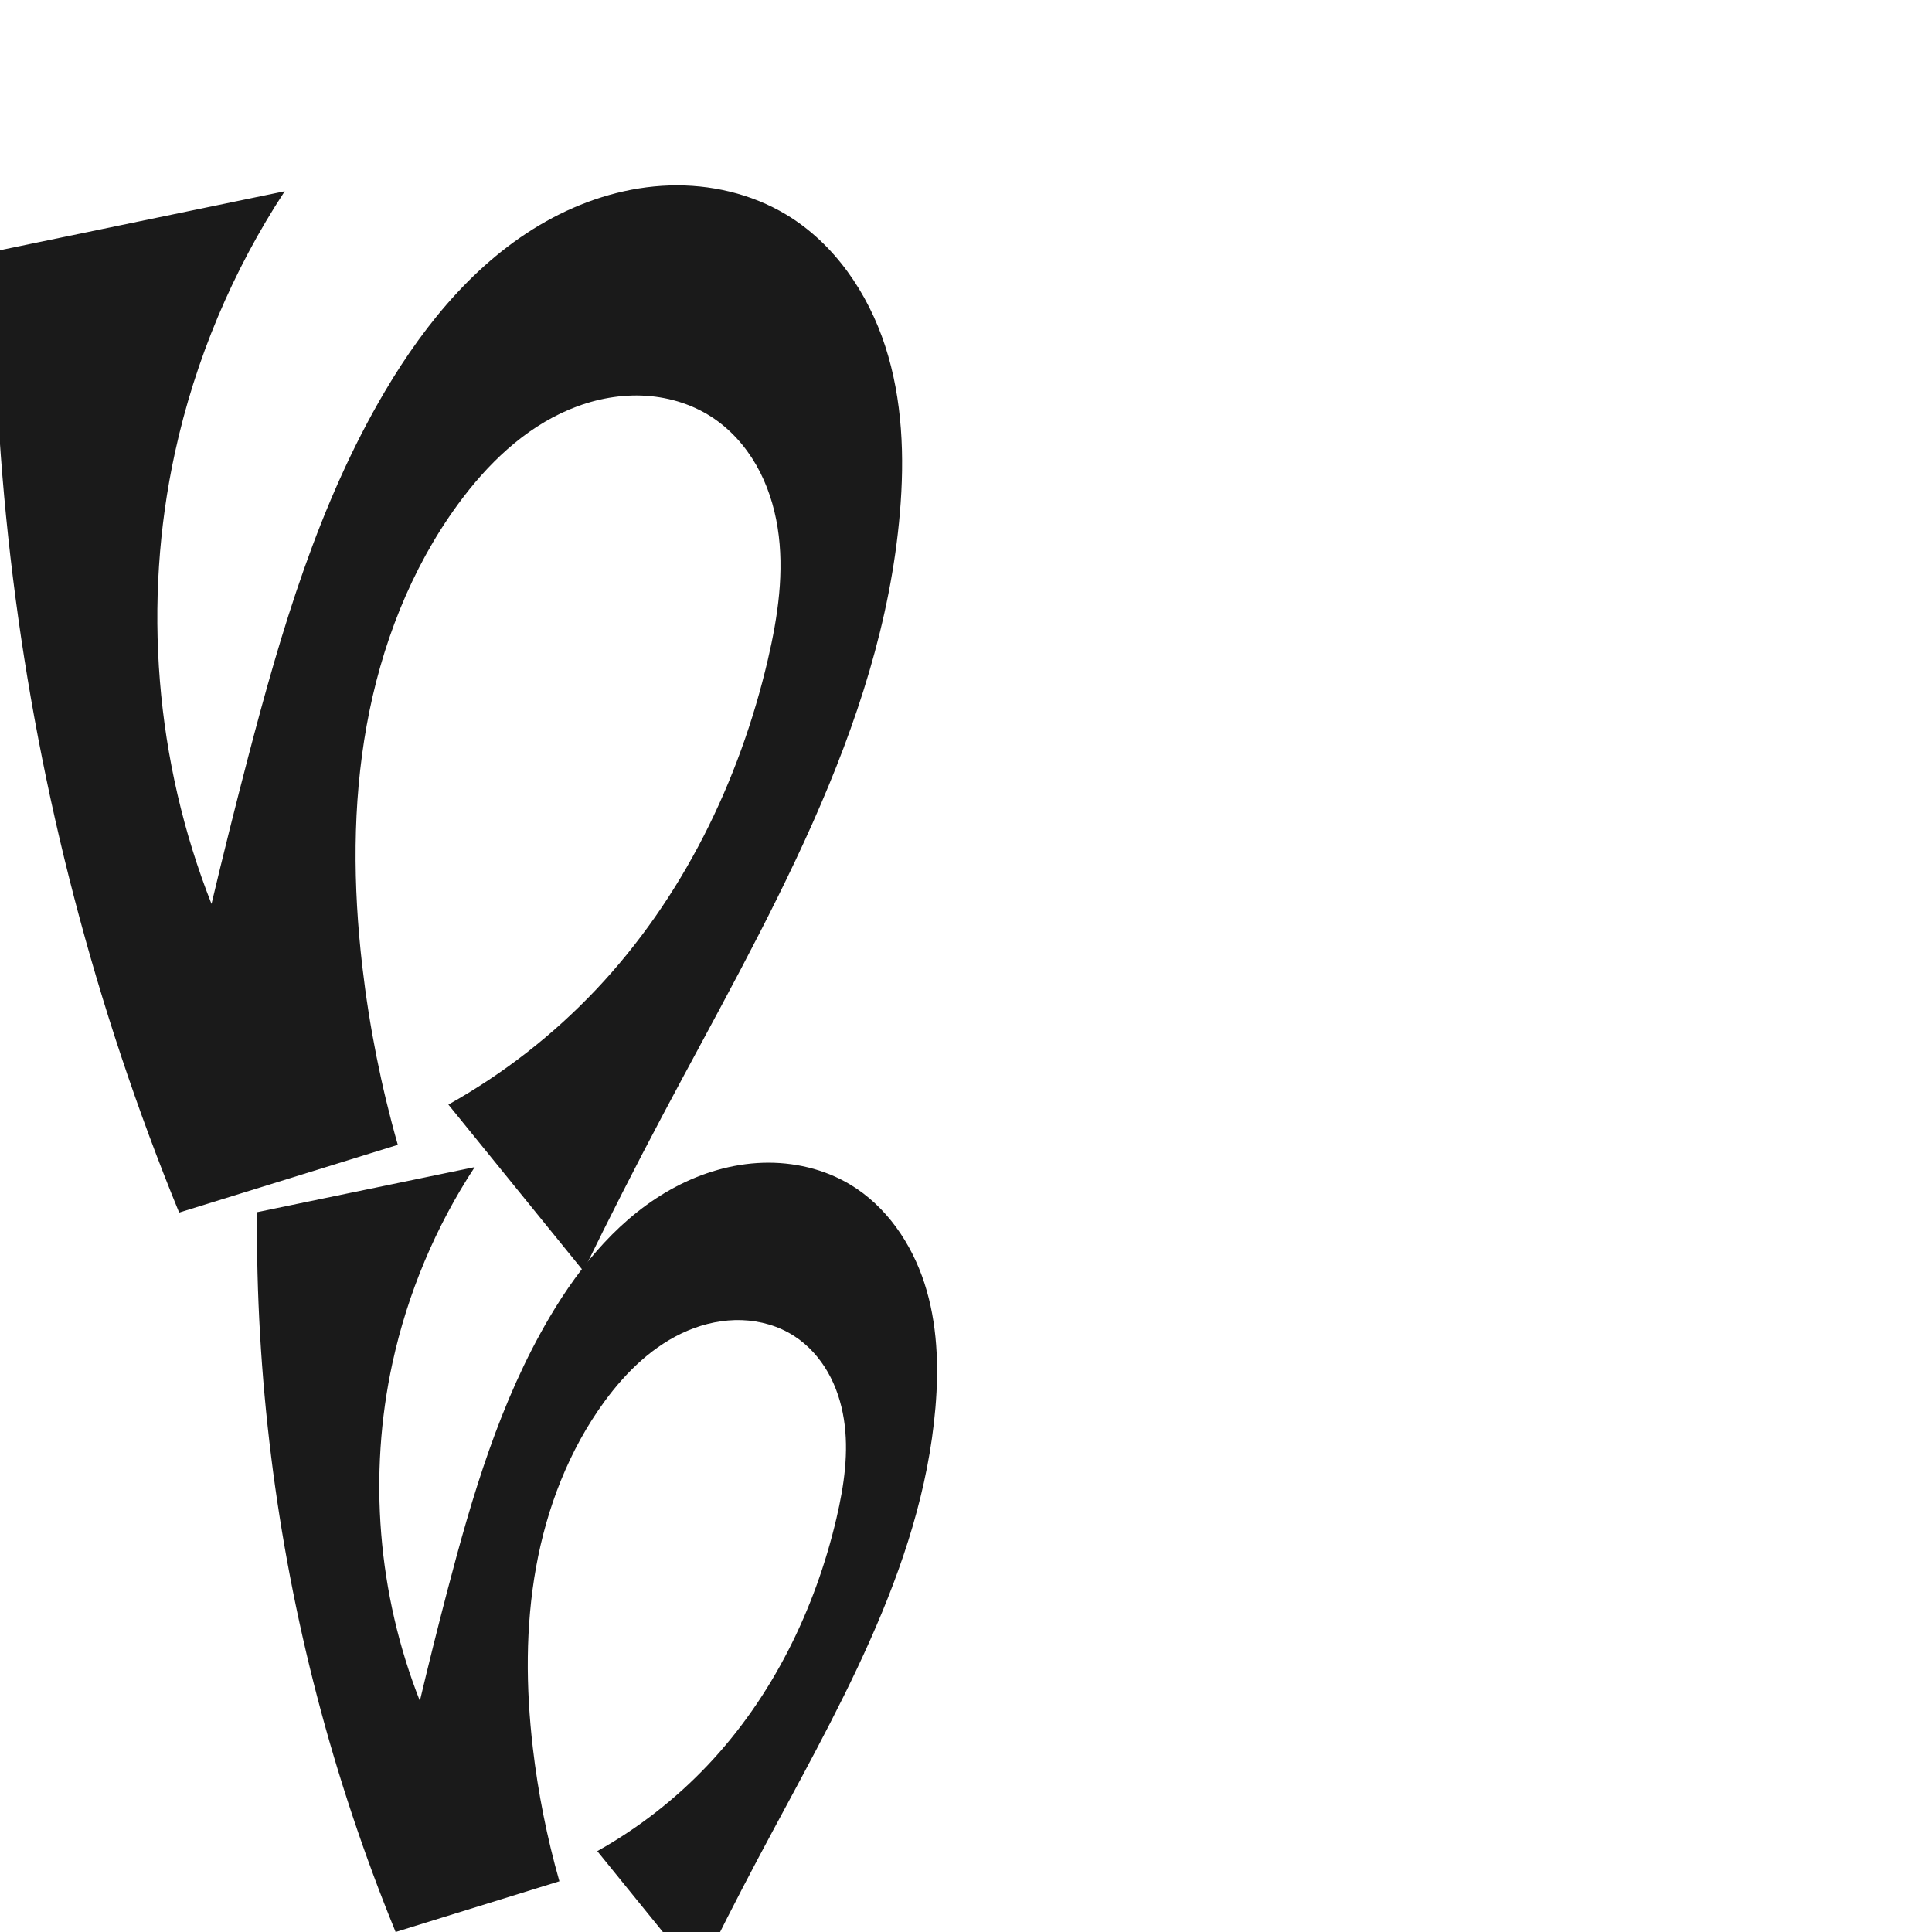
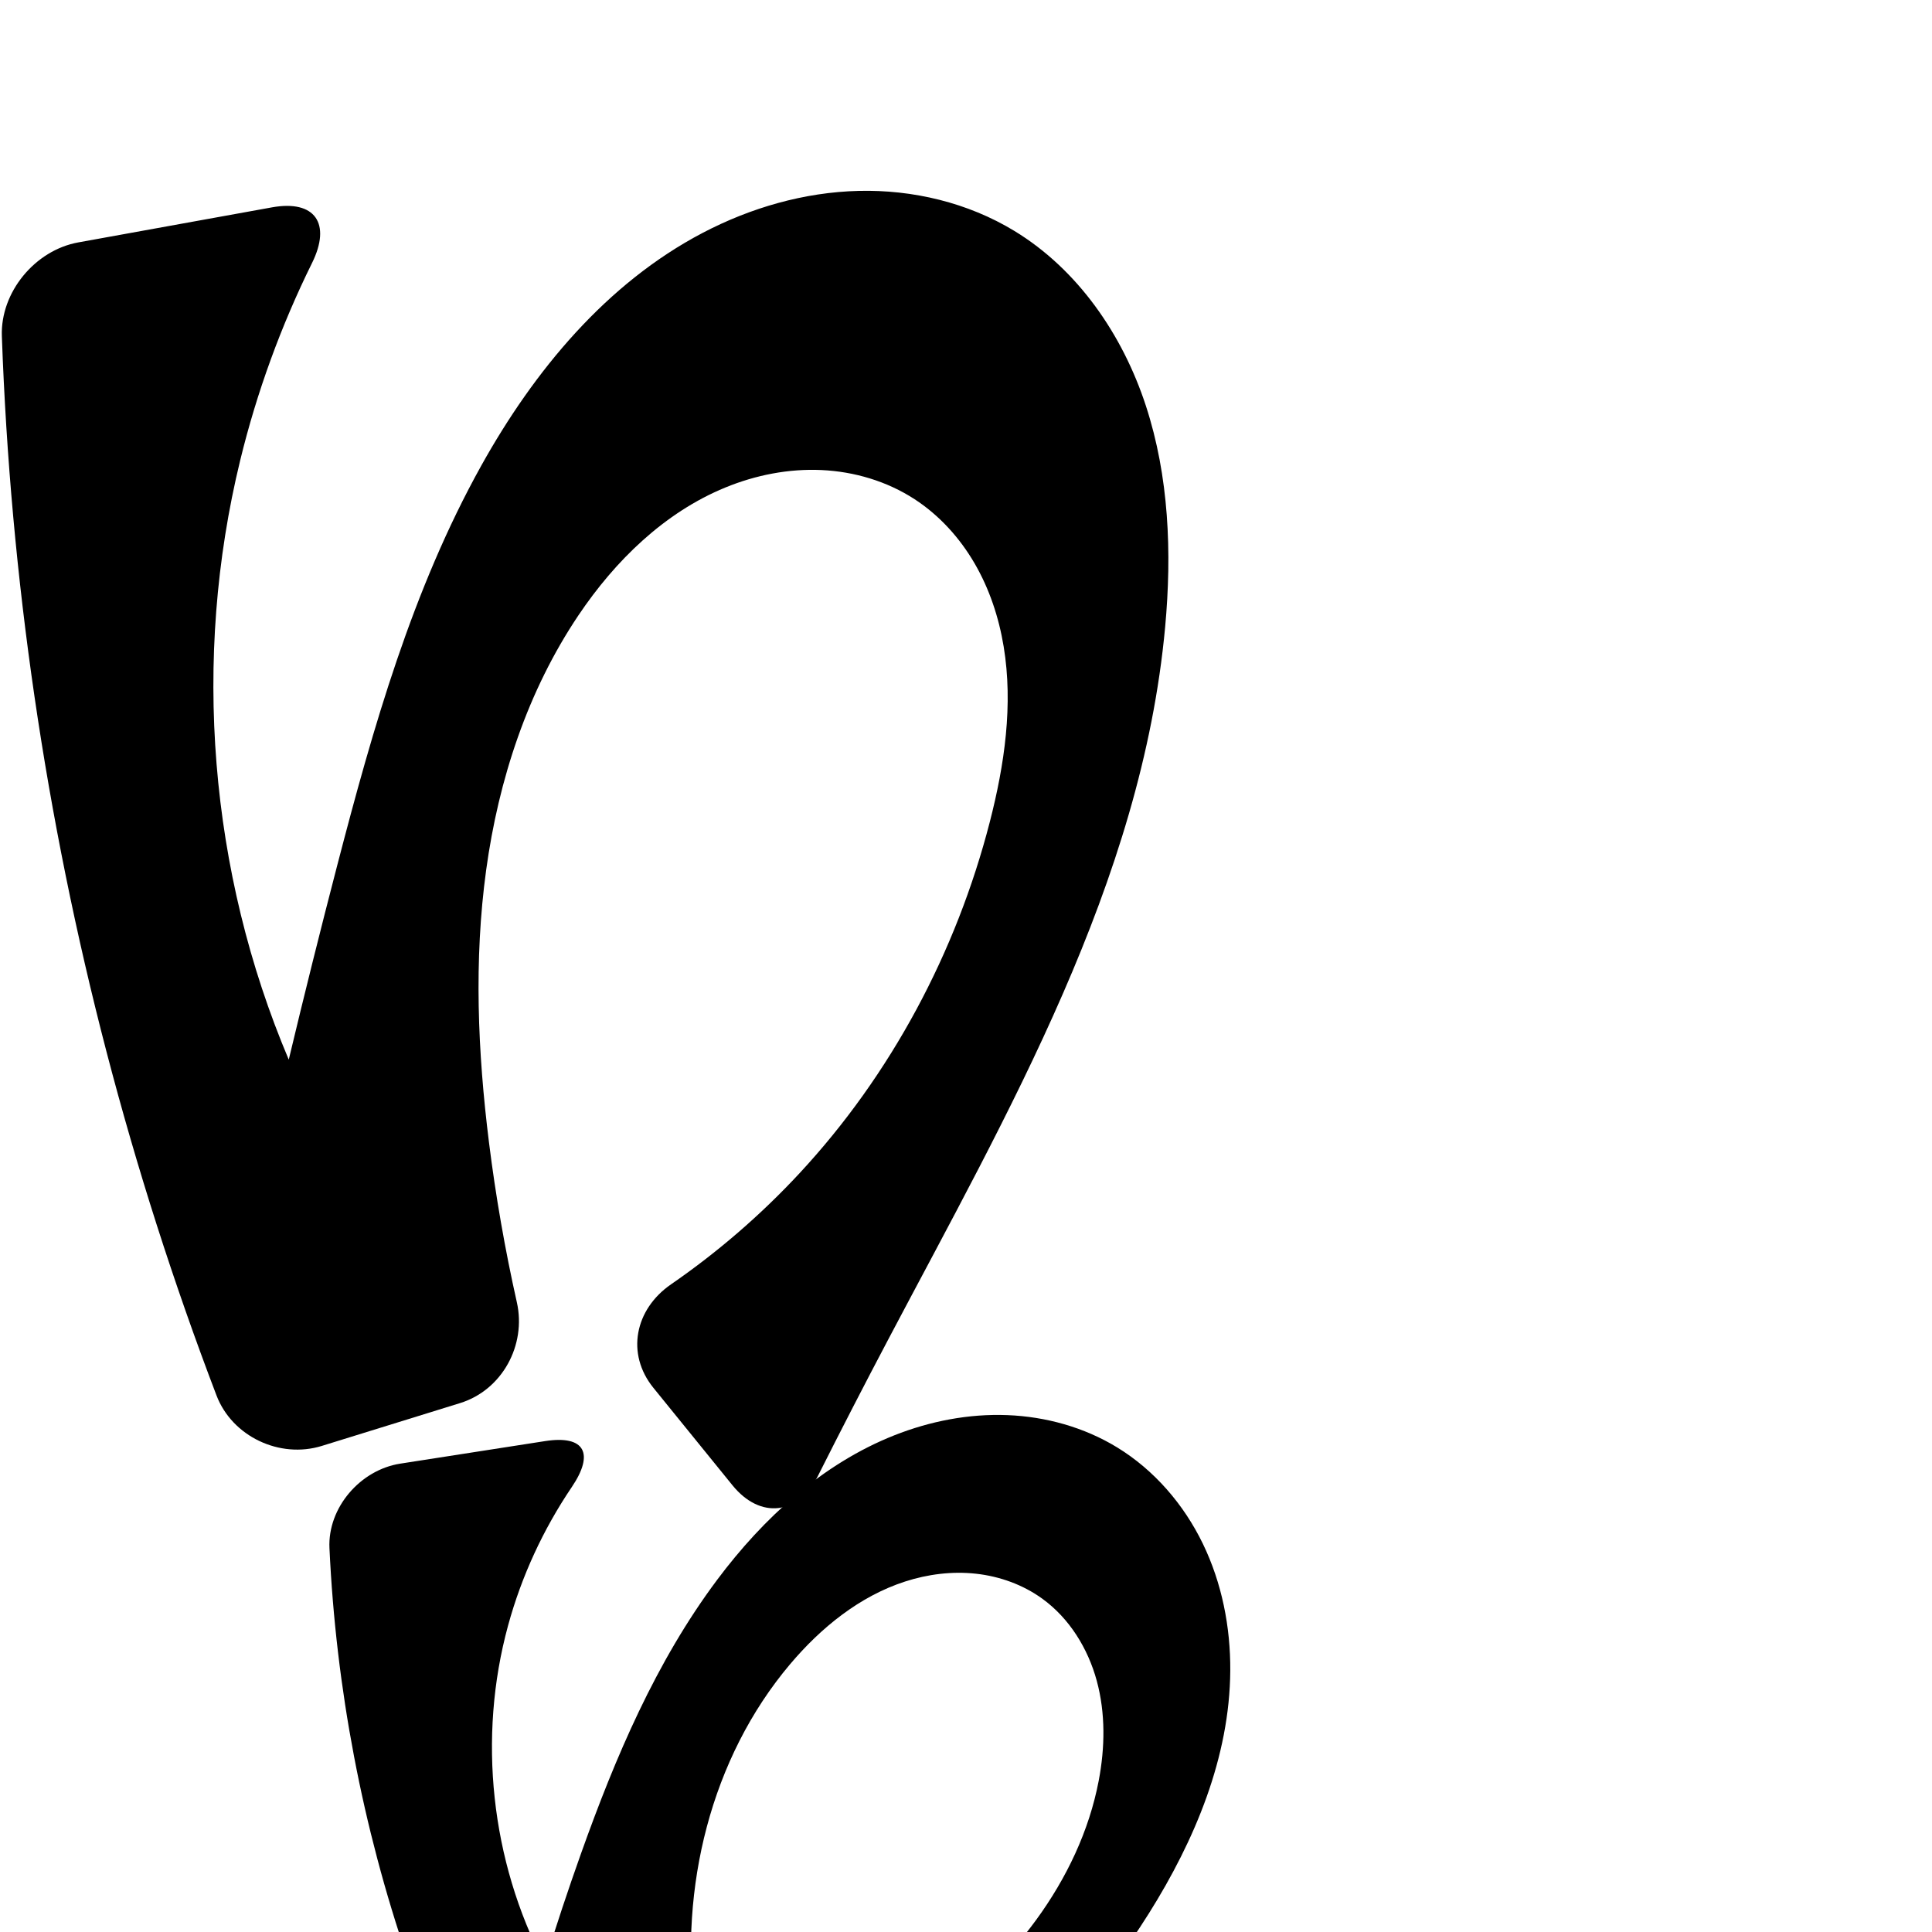
<svg xmlns="http://www.w3.org/2000/svg" xml:space="preserve" width="1000" height="1000" version="1.1" style="clip-rule:evenodd;fill-rule:evenodd;image-rendering:optimizeQuality;shape-rendering:geometricPrecision;text-rendering:geometricPrecision" viewBox="0 0 1000 1000" id="svg10">
+   <path style="clip-rule:evenodd;display:inline;fill:#000000;fill-rule:evenodd;stroke:none;stroke-width:2.095px;stroke-linecap:butt;stroke-linejoin:miter;stroke-opacity:1;image-rendering:optimizeQuality;shape-rendering:geometricPrecision;text-rendering:geometricPrecision" d="m 253.097,591.312 c -5.842,-46.782 -7.857,-94.317 -1.457,-141.026 6.4,-46.709 21.471,-92.697 47.776,-131.822 19,-28.26 44.451,-53.149 75.947,-66.098 15.748,-6.475 32.85,-9.852 49.859,-9.067 17.009,0.785 33.903,5.804 48.175,15.09 12.813,8.337 23.348,19.983 31.035,33.196 7.687,13.213 12.573,27.966 15.063,43.049 4.979,30.165 0.451,61.16 -7.169,90.769 -17.359,67.457 -51.096,130.824 -98.493,181.866 -19.985,21.522 -42.343,40.835 -66.521,57.509 -18.716,12.907 -23.423,35.925 -9.092,53.588 l 40.899,50.41 c 14.331,17.663 34.048,15.417 44.269,-4.902 11.896,-23.649 24.022,-47.183 36.376,-70.597 61.993,-117.5 131.185,-236.552 143.324,-368.848 3.524,-38.403 1.99,-77.797 -10,-114.45 -11.99,-36.653 -35.166,-70.484 -68.129,-90.501 -24.019,-14.585 -52.461,-21.361 -80.552,-20.672 -28.092,0.689 -55.802,8.681 -80.692,21.724 -49.78,26.087 -87.237,71.326 -114.579,120.427 -35.7,64.11 -55.993,135.49 -74.472,206.504 -8.739,33.584 -17.141,67.256 -25.205,101.008 -41.168,-97.176 -50.119,-207.687 -25.128,-310.222 8.596,-35.269 21.102,-69.582 37.182,-102.127 10.073,-20.386 1.616,-32.838 -20.766,-28.788 L 40.526,125.465 C 18.144,129.515 0.155,151.239 0.961,173.97 5.392,298.917 23.578,423.374 55.118,544.357 c 15.719,60.293 34.742,119.725 56.953,177.94 8.108,21.251 32.756,32.842 54.483,26.112 l 71.607,-22.181 c 21.727,-6.73 34.35,-29.95 29.367,-52.14 -6.14,-27.338 -10.959,-54.972 -14.431,-82.775 z" id="path1087-1-75" />
  <defs id="defs4">
    <style type="text/css" id="style2">
   
    .fil0 {fill:#EF7F1A;fill-rule:nonzero}
   
  </style>
  </defs>
-   <path style="clip-rule:evenodd;display:inline;fill:#1a1a1a;fill-rule:evenodd;stroke:none;stroke-width:1.578px;stroke-linecap:butt;stroke-linejoin:miter;stroke-opacity:1;image-rendering:optimizeQuality;shape-rendering:geometricPrecision;text-rendering:geometricPrecision" d="m 187.522,500.137 c -4.805,-41.411 -5.14,-83.566 2.254,-124.594 7.394,-41.028 22.712,-80.962 47.325,-114.609 15.059,-20.587 34.064,-39.072 57.573,-48.965 11.755,-4.946 24.523,-7.649 37.269,-7.224 12.746,0.425 25.457,4.041 36.177,10.948 9.662,6.226 17.565,15.018 23.286,24.988 5.721,9.969 9.299,21.094 11.099,32.447 3.599,22.705 0.157,45.952 -5.067,68.339 -14.748,63.2 -44.289,123.525 -88.87,170.687 -22.285,23.575 -48.172,43.74 -76.483,59.58 l 69.881,86.131 c 13.268,-27.212 27.001,-54.198 41.191,-80.941 52.698,-99.318 113.053,-199.473 122.632,-311.498 2.474,-28.934 1.378,-58.58 -7.583,-86.202 -8.961,-27.622 -26.369,-53.173 -51.253,-68.141 -18.066,-10.866 -39.457,-15.778 -60.527,-15.083 -21.07,0.695 -41.799,6.867 -60.424,16.745 -37.249,19.756 -65.328,53.513 -86.764,89.821 -34.355,58.189 -53.686,123.865 -70.781,189.241 -6.611,25.283 -12.939,50.641 -18.981,76.067 C 80.353,394.14 73.676,311.711 90.552,234.252 101.02,186.202 120.386,140.106 147.374,98.996 L -3.078,130.142 C -3.999,242.863 9.997,355.696 38.429,464.775 52.872,520.185 71.024,574.628 92.723,627.619 L 205.9,592.561 c -8.601,-30.246 -14.753,-61.188 -18.378,-92.424 z" id="path1087-1-75" />
-   <path style="clip-rule:evenodd;display:inline;fill:#1a1a1a;fill-rule:evenodd;stroke:none;stroke-width:1.182px;stroke-linecap:butt;stroke-linejoin:miter;stroke-opacity:1;image-rendering:optimizeQuality;shape-rendering:geometricPrecision;text-rendering:geometricPrecision" d="m 275.775,904.525 c -3.599,-31.014 -3.849,-62.585 1.688,-93.312 5.538,-30.727 17.01,-60.635 35.443,-85.834 11.278,-15.418 25.511,-29.262 43.118,-36.671 8.804,-3.705 18.366,-5.729 27.912,-5.411 9.546,0.318 19.065,3.026 27.094,8.2 7.236,4.663 13.155,11.248 17.439,18.714 4.284,7.466 6.964,15.798 8.312,24.3 2.695,17.004 0.117,34.415 -3.795,51.181 -11.045,47.333 -33.169,92.512 -66.558,127.833 -16.69,17.656 -36.077,32.758 -57.28,44.621 l 52.336,64.506 c 9.937,-20.38 20.222,-40.591 30.849,-60.619 39.467,-74.382 84.668,-149.392 91.842,-233.29 1.853,-21.669 1.032,-43.872 -5.679,-64.559 -6.711,-20.687 -19.748,-39.823 -38.385,-51.033 -13.53,-8.138 -29.551,-11.817 -45.331,-11.296 -15.78,0.521 -31.305,5.143 -45.253,12.541 -27.897,14.796 -48.926,40.078 -64.98,67.27 -25.729,43.58 -40.207,92.767 -53.01,141.728 -4.951,18.936 -9.69,37.927 -14.215,56.969 -21.81,-55.221 -26.811,-116.954 -14.172,-174.965 7.84,-35.986 22.343,-70.509 42.556,-101.298 l -112.678,23.326 c -0.689,84.42 9.793,168.924 31.086,250.617 10.817,41.498 24.411,82.272 40.662,121.958 l 84.762,-26.256 c -6.441,-22.652 -11.049,-45.826 -13.764,-69.219 z" id="path1087-1-75-3" />
+   <path style="clip-rule:evenodd;display:inline;fill:#000000;fill-rule:evenodd;stroke:none;stroke-width:1.363px;stroke-linecap:butt;stroke-linejoin:miter;stroke-opacity:1;image-rendering:optimizeQuality;shape-rendering:geometricPrecision;text-rendering:geometricPrecision" d="m 359.578,1040.51 c -7.939,-63.247 8.257,-130.451 49.391,-179.146 15.974,-18.91 35.97,-35.16 59.523,-42.776 11.777,-3.808 24.331,-5.387 36.634,-4.039 12.303,1.348 24.34,5.673 34.365,12.932 14.059,10.181 23.676,25.822 28.214,42.576 4.538,16.754 4.238,34.568 0.991,51.62 -4.959,26.045 -16.682,50.554 -32.312,71.968 -15.631,21.415 -35.106,39.831 -56.221,55.864 -13.432,10.199 -27.565,19.475 -42.262,27.748 -18.238,10.266 -21.481,28.409 -6.123,42.64 l 13.999,12.972 c 15.358,14.231 36.63,11.254 48.393,-6.065 6.614,-9.738 13.432,-19.336 20.45,-28.787 26.673,-35.921 56.266,-69.776 80.056,-107.668 23.791,-37.892 41.821,-80.882 42.11,-125.623 0.146,-22.587 -4.332,-45.331 -14.174,-65.661 -9.842,-20.331 -25.158,-38.165 -44.439,-49.931 -17.034,-10.394 -36.883,-15.904 -56.823,-16.673 -19.94,-0.77 -39.952,3.123 -58.503,10.473 -37.103,14.701 -67.694,42.757 -91.6,74.714 -31.729,42.416 -52.727,91.834 -70.512,141.728 -6.718,18.848 -13.023,37.844 -18.909,56.969 -27.787,-53.232 -34.662,-117.036 -18.851,-174.965 6.958,-25.493 18.185,-49.804 32.989,-71.692 11.718,-17.325 6.846,-26.995 -13.842,-23.775 l -74.961,11.666 c -20.689,3.22 -37.611,22.815 -36.635,43.728 3.377,72.344 17.043,144.206 40.525,212.719 10.34,30.168 22.569,59.688 36.587,88.332 9.203,18.805 34.032,29.776 54.424,25.027 l 38.901,-9.059 c 20.392,-4.749 30.149,-24.272 24.95,-44.536 -2.808,-10.946 -4.928,-22.069 -6.335,-33.282 z" id="path1087-1-75-3" />
</svg>
